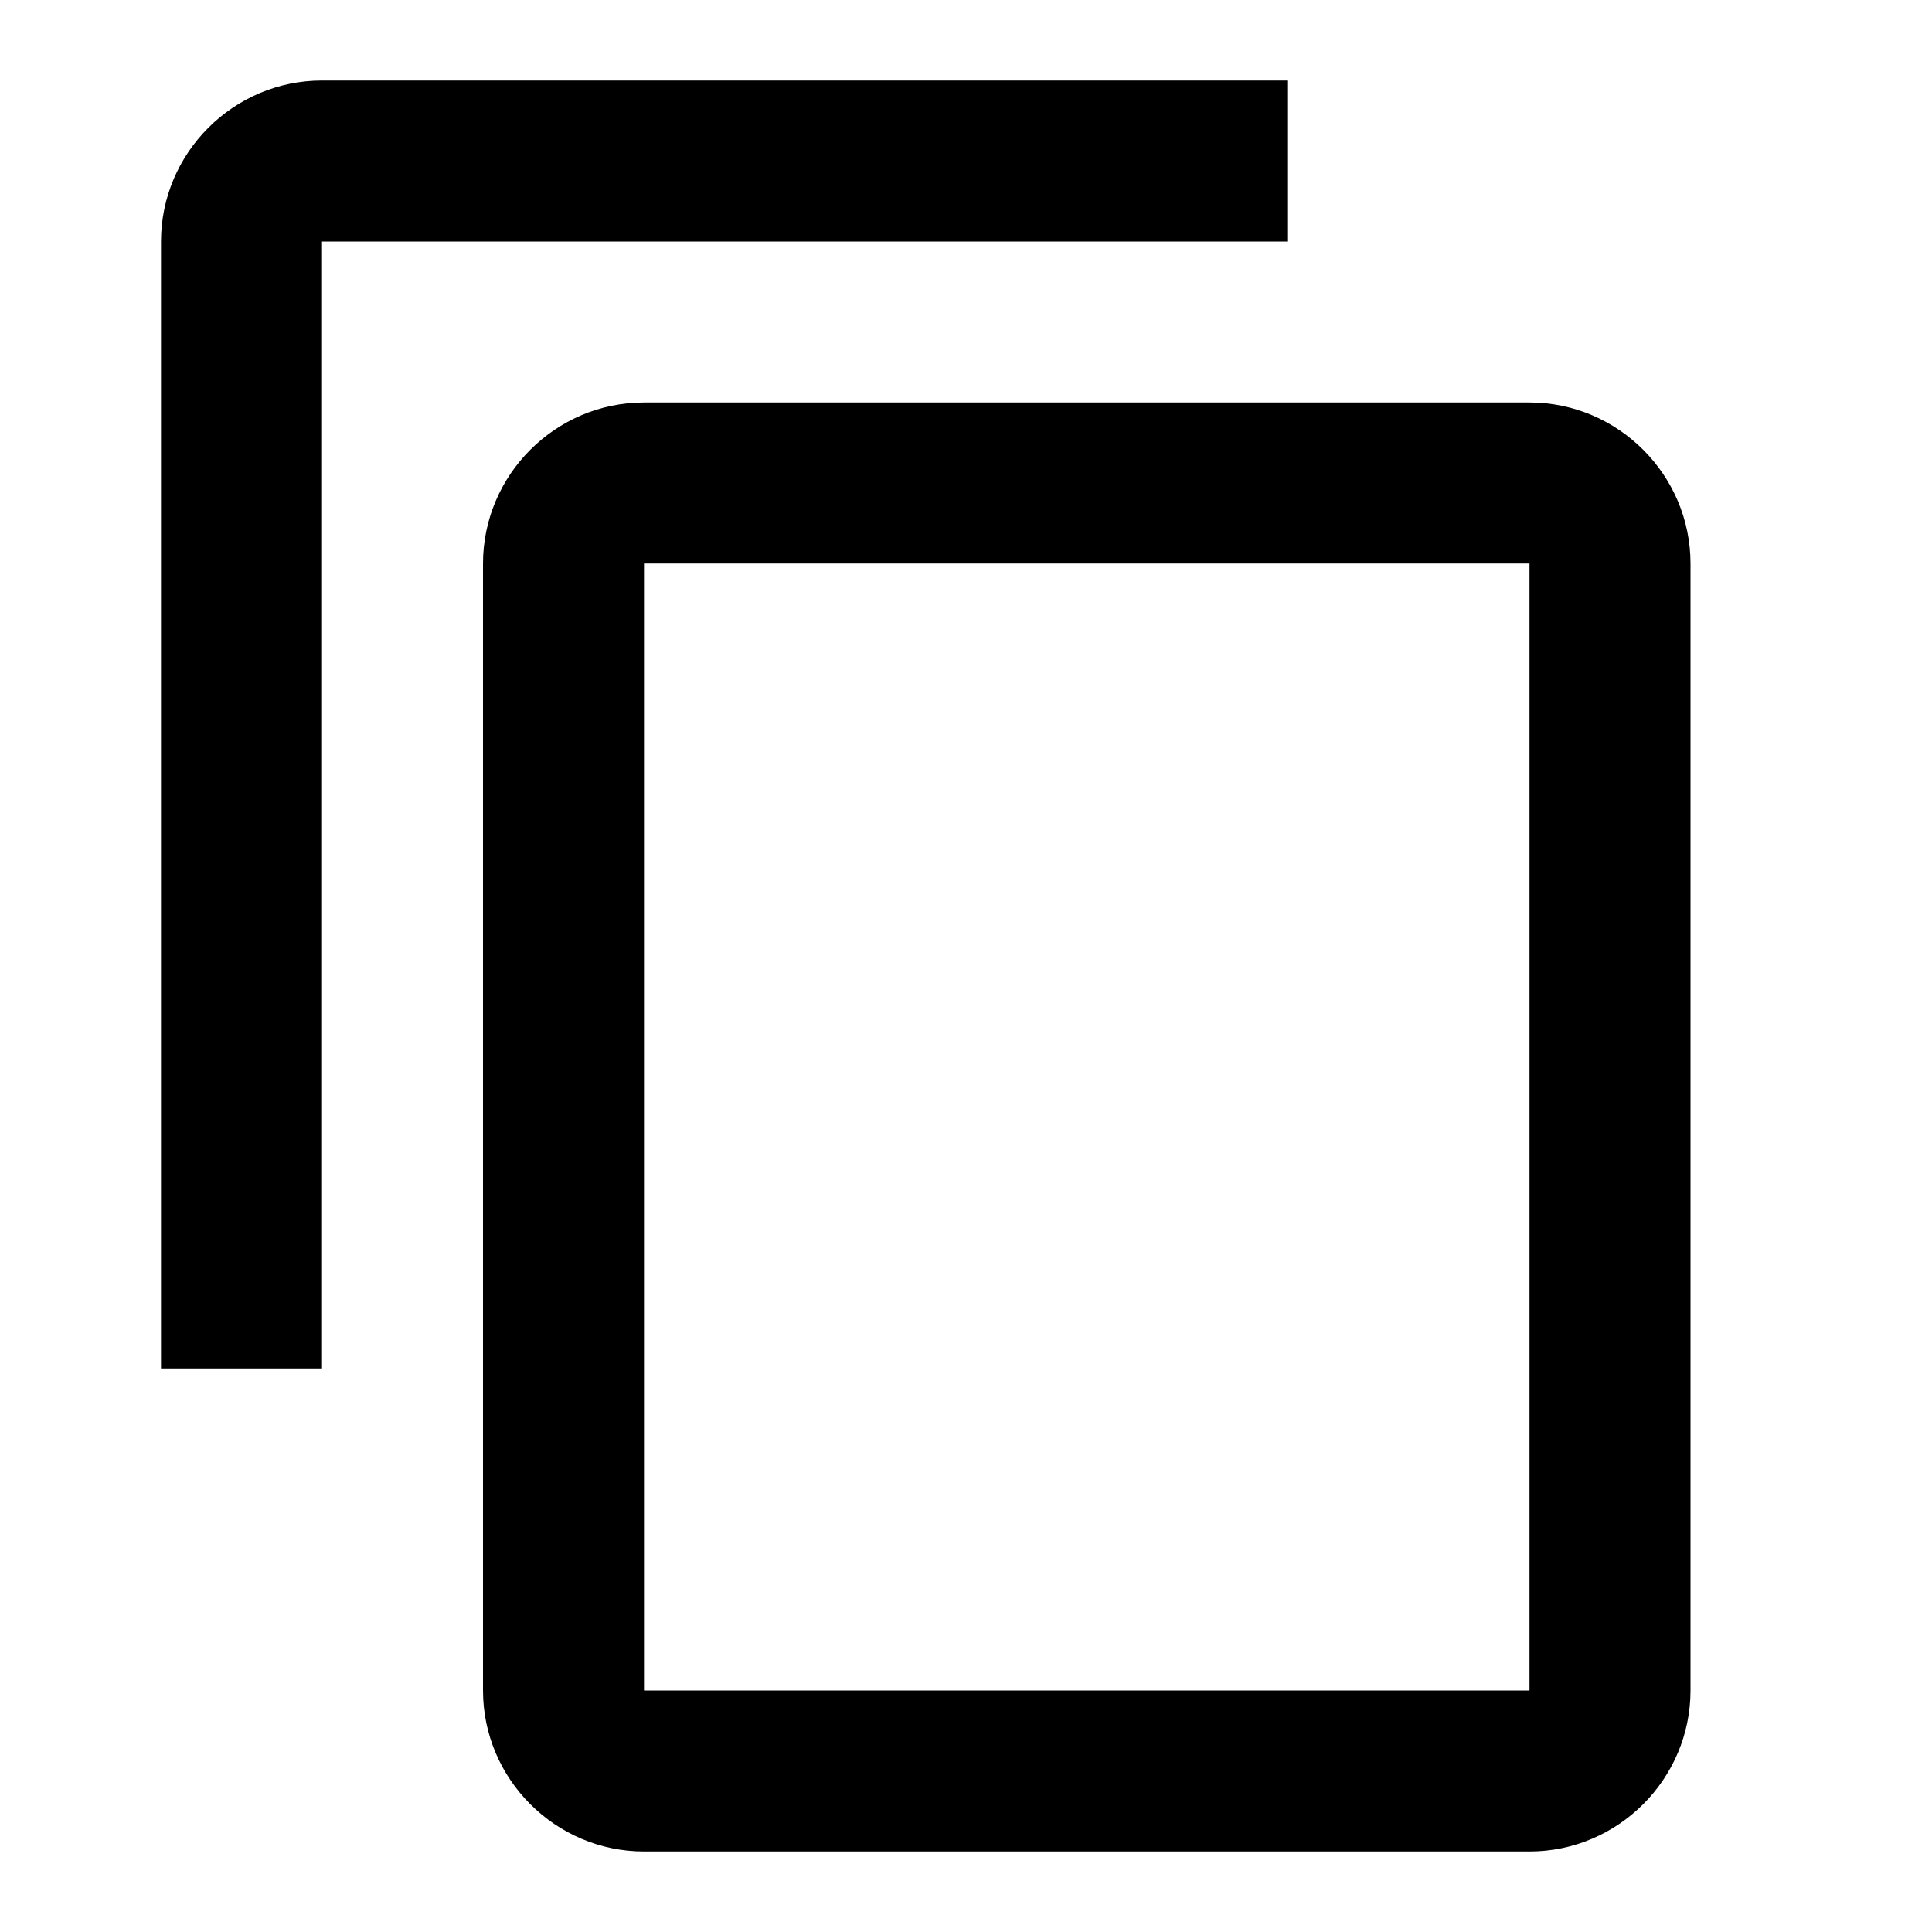
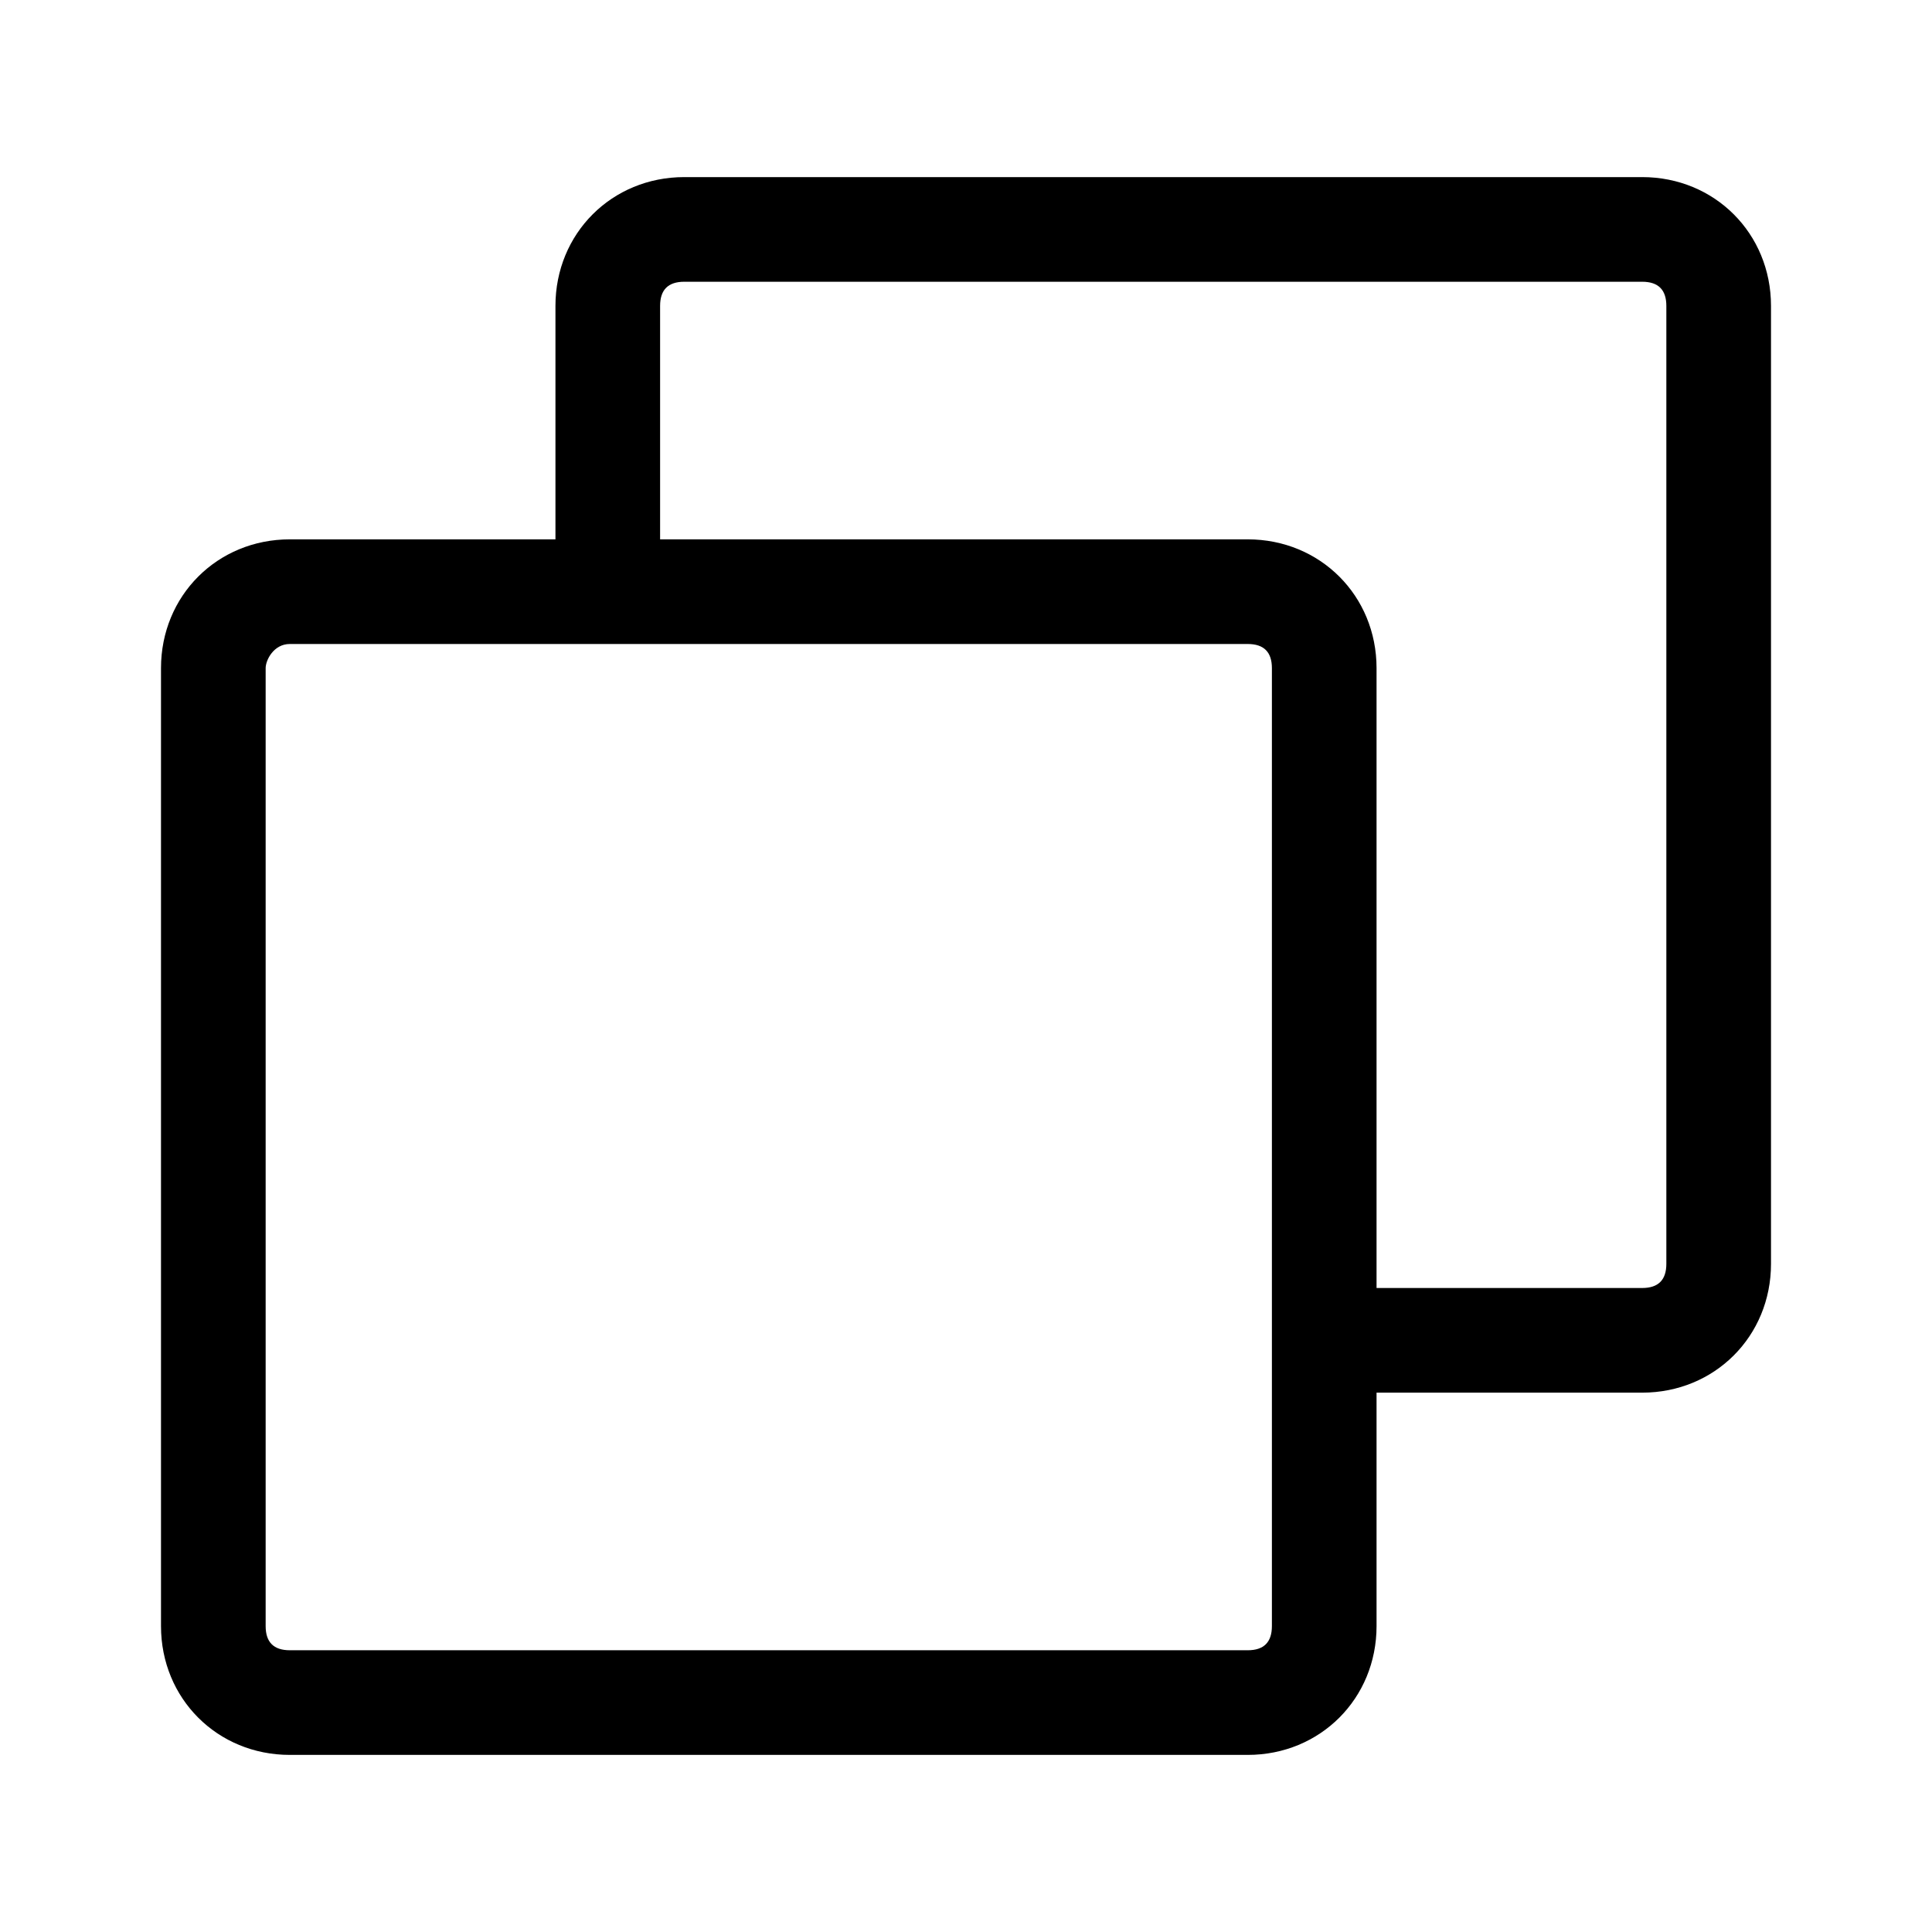
- <svg xmlns="http://www.w3.org/2000/svg" height="24" viewBox="0 0 24 24" width="24">
-   <path d="M0 0h24v24H0z" fill="none" />
-   <path d="M16 1H4c-1.1 0-2 .9-2 2v14h2V3h12V1zm3 4H8c-1.1 0-2 .9-2 2v14c0 1.1.9 2 2 2h11c1.1 0 2-.9 2-2V7c0-1.1-.9-2-2-2zm0 16H8V7h11v14z" />
+ <svg xmlns="http://www.w3.org/2000/svg" version="1.1" id="Layer_1" x="0px" y="0px" viewBox="0 0 24 24" style="enable-background:new 0 0 24 24;" xml:space="preserve">
+   <path d="M20.4,2.2H8.5c-0.9,0-1.6,0.7-1.6,1.6v2.9H3.6C2.7,6.7,2,7.4,2,8.3v11.9c0,0.9,0.7,1.6,1.6,1.6h11.9c0.9,0,1.6-0.7,1.6-1.6  v-2.9h3.3c0.9,0,1.6-0.7,1.6-1.6V3.8C22,2.9,21.3,2.2,20.4,2.2z M15.8,20.2c0,0.2-0.1,0.3-0.3,0.3H3.6c-0.2,0-0.3-0.1-0.3-0.3V8.3  C3.3,8.2,3.4,8,3.6,8h11.9c0.2,0,0.3,0.1,0.3,0.3V20.2z M20.7,15.7c0,0.2-0.1,0.3-0.3,0.3h-3.3V8.3c0-0.9-0.7-1.6-1.6-1.6H8.2V3.8  c0-0.2,0.1-0.3,0.3-0.3h11.9c0.2,0,0.3,0.1,0.3,0.3V15.7z" />
</svg>
